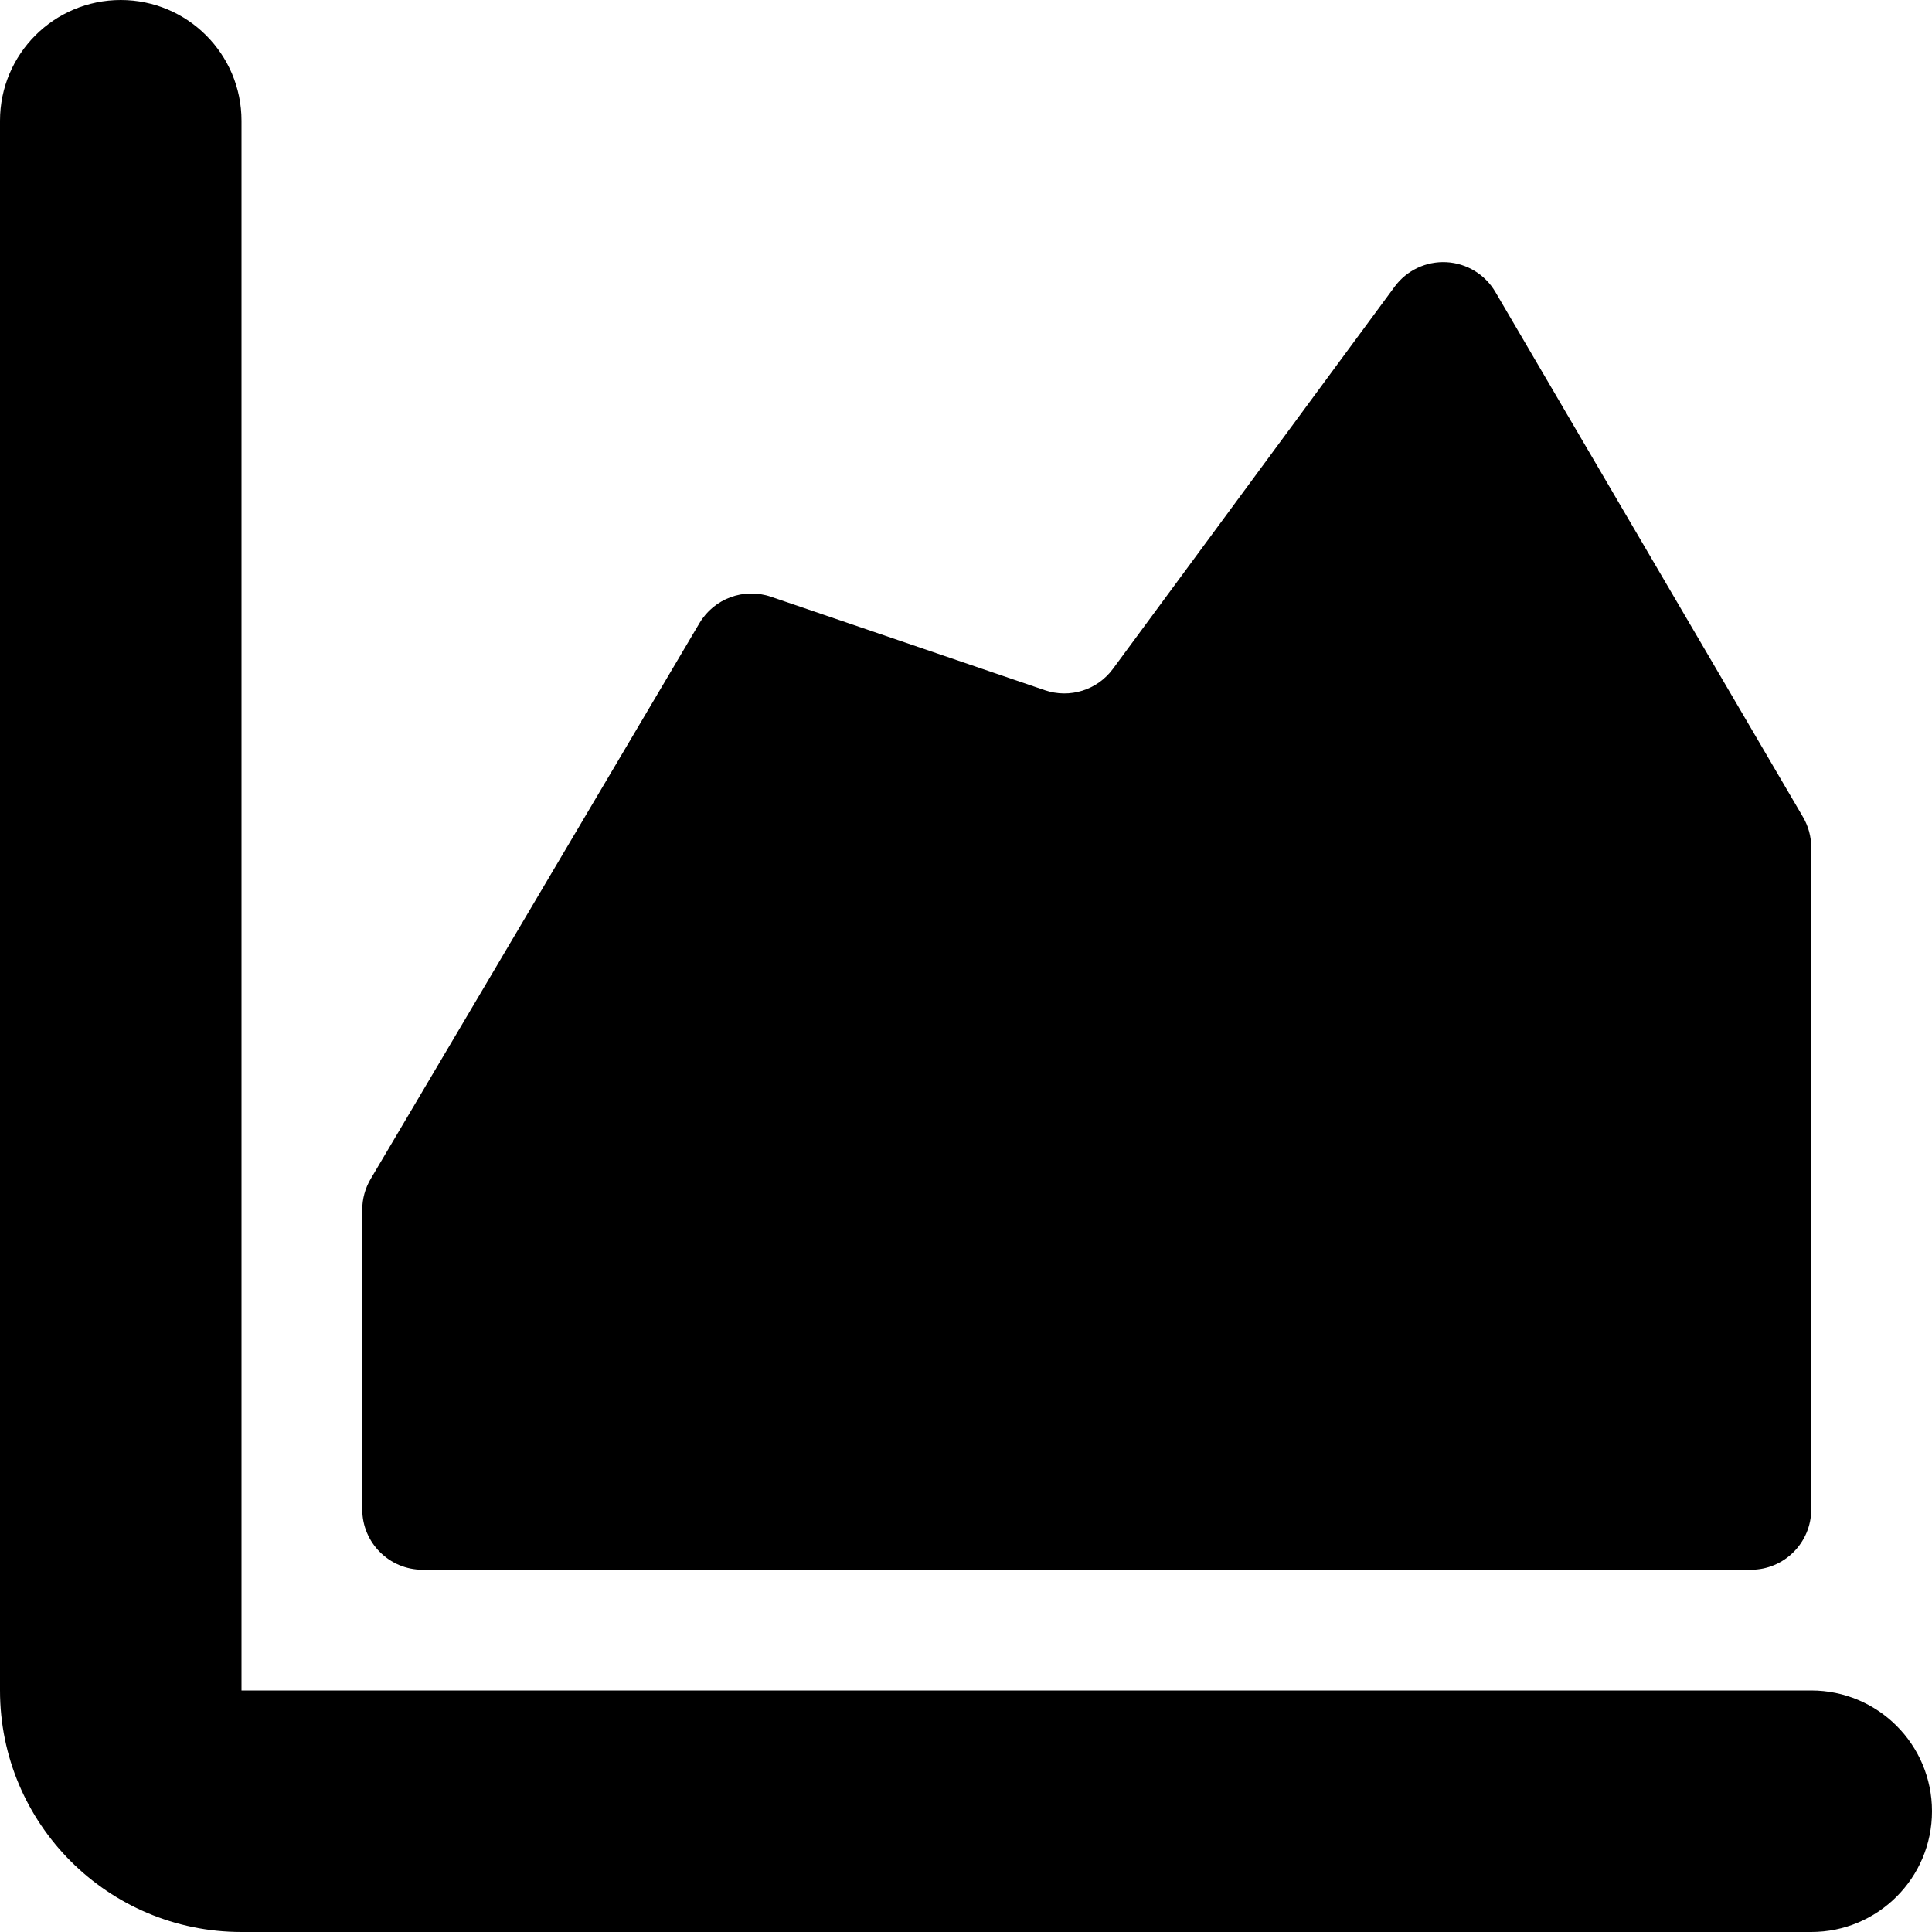
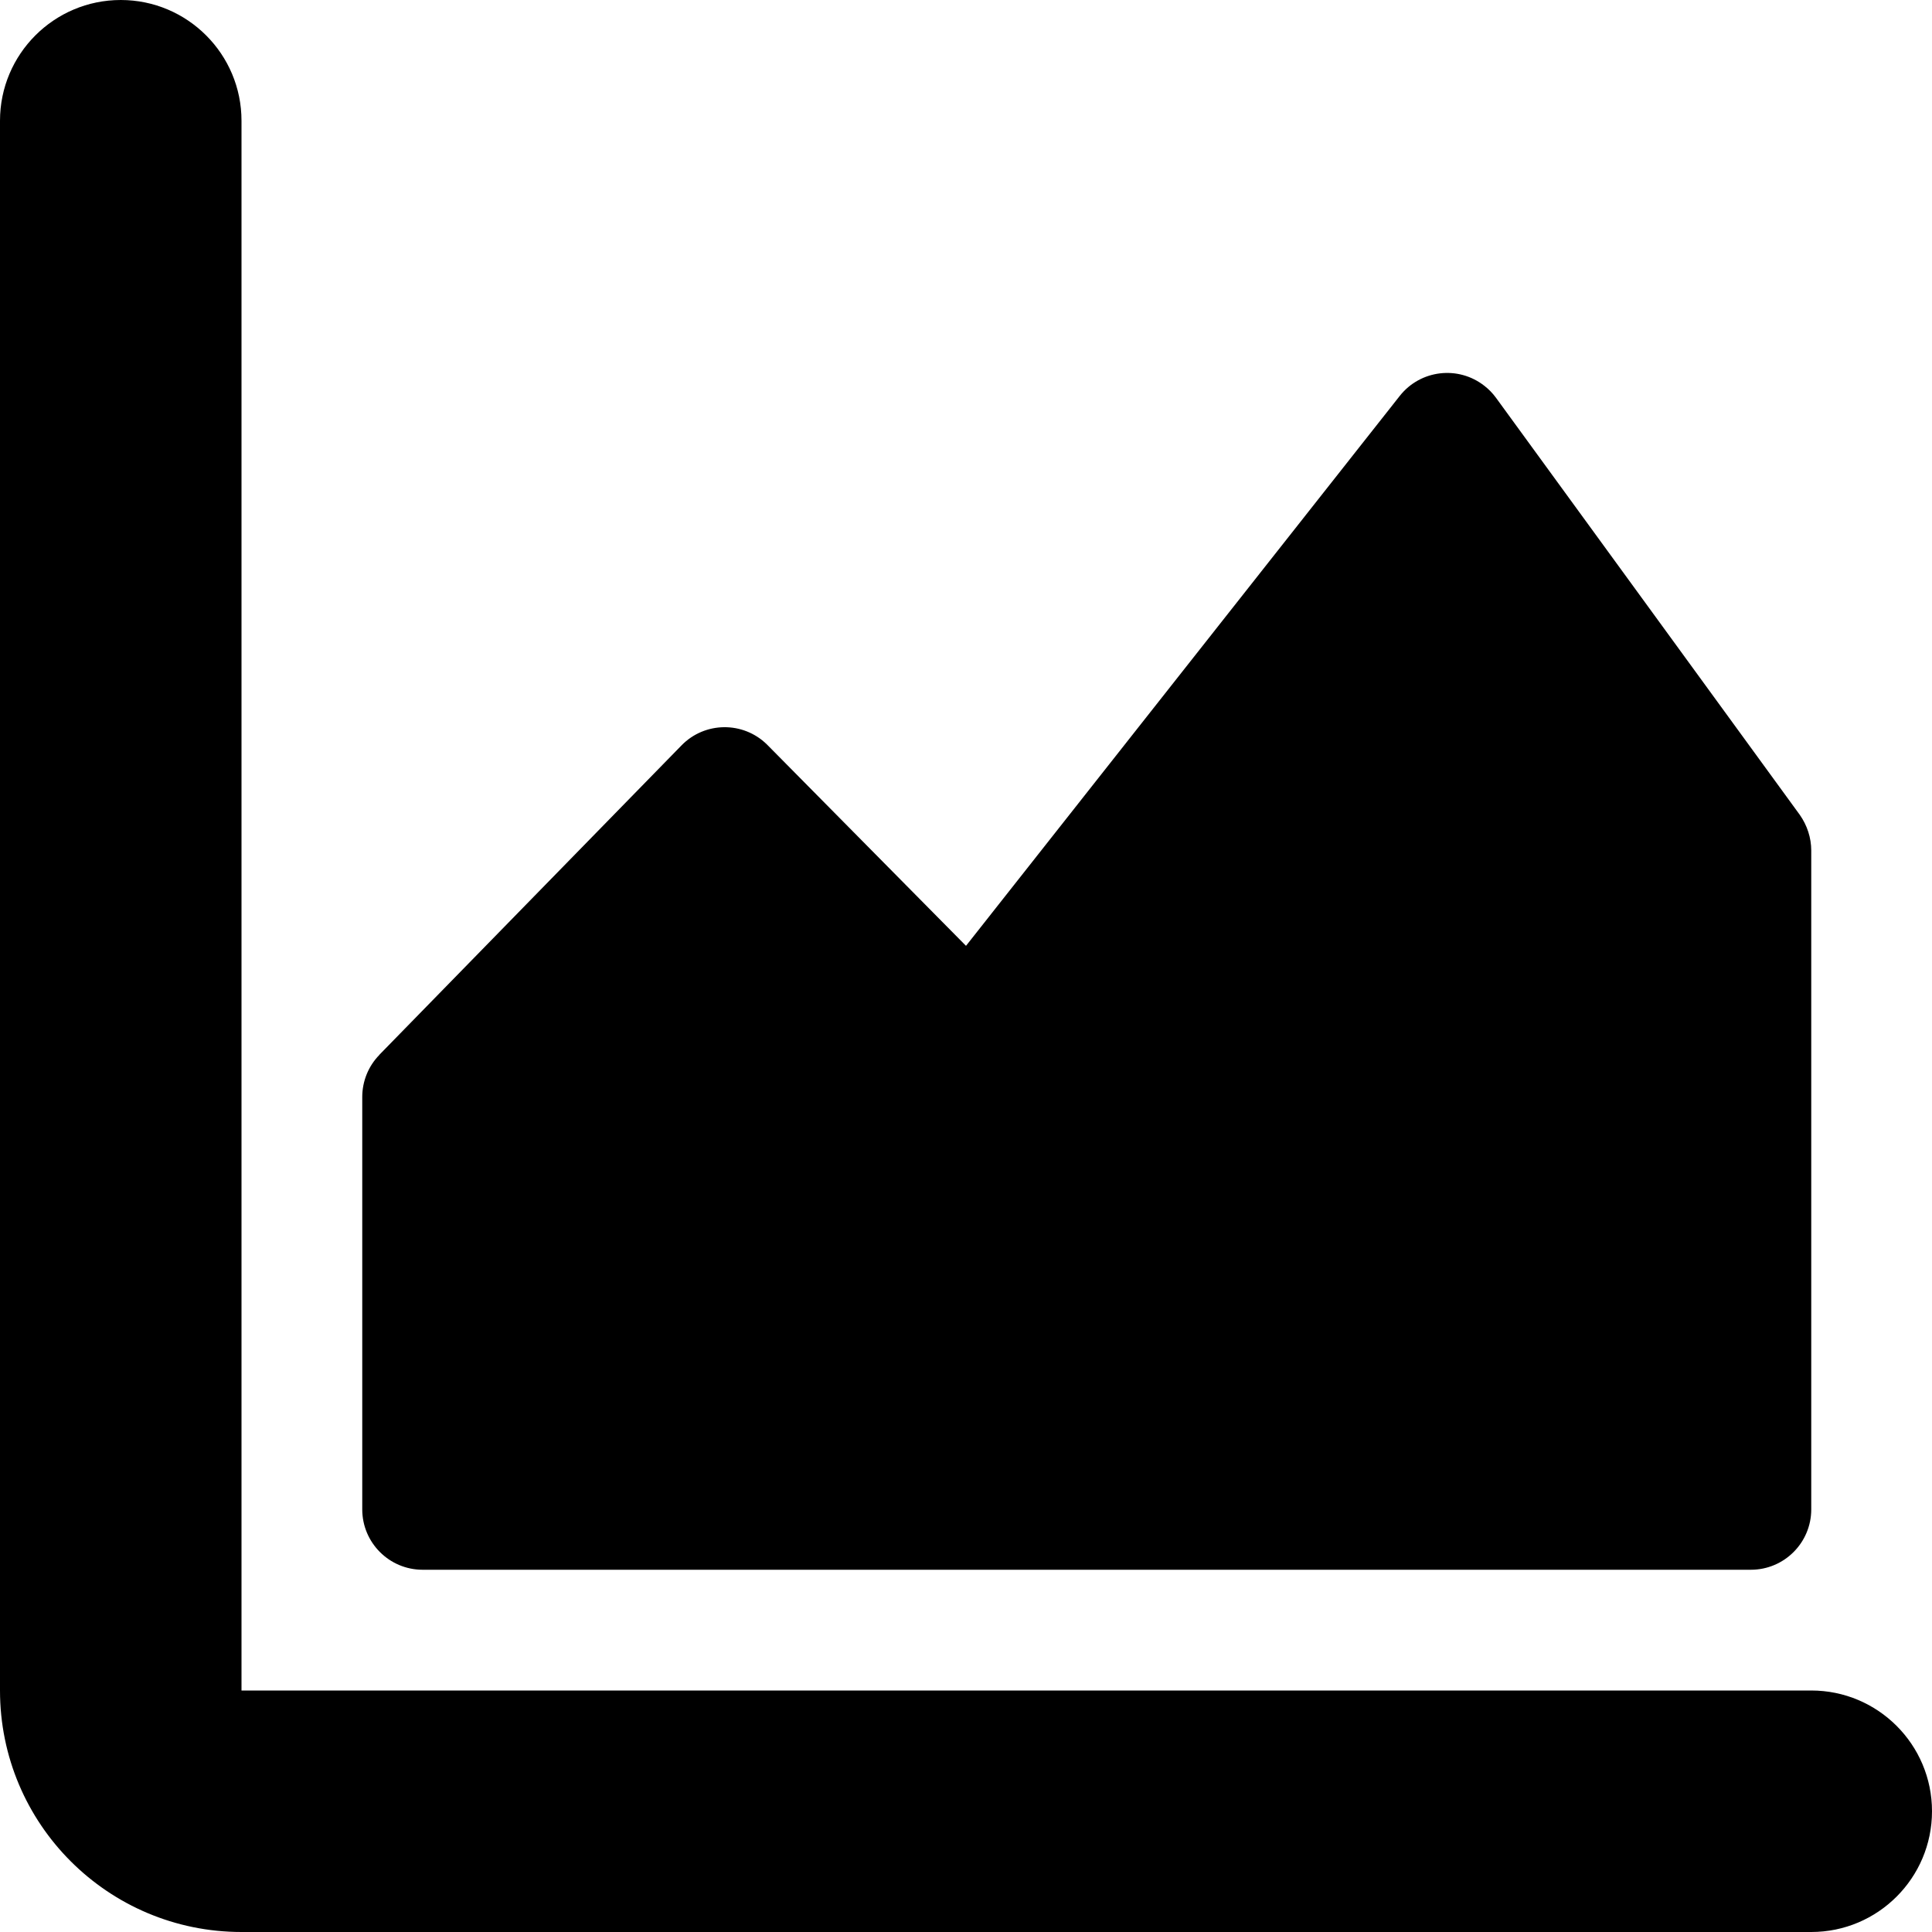
<svg xmlns="http://www.w3.org/2000/svg" width="16" height="16" viewBox="0 0 16 16">
-   <path d="M15 14a1 1 0 0 1 0 2H2a2 2 0 0 1-2-2V1a1 1 0 1 1 2 0v13h13zM3.07 9.763L5.793 5.16a.5.5 0 0 1 .592-.218l2.268.774a.5.5 0 0 0 .564-.177l2.333-3.165a.5.5 0 0 1 .834.044l2.547 4.347a.5.5 0 0 1 .069.253V12.5a.5.5 0 0 1-.5.5h-11a.5.5 0 0 1-.5-.5v-2.482a.5.5 0 0 1 .07-.255z" />
+   <path d="M15 14c.552 0 1 .448 1 1s-.448 1-1 1H2c-1.105 0-2-.895-2-2V1c0-.552.448-1 1-1s1 .448 1 1v13h13zM3.142 8.735l2.502-2.562c.193-.198.51-.201.707-.008.002.002.004.004.006.006L8 7.833l3.592-4.554c.171-.217.485-.254.702-.083.036.028.068.061.095.098l2.516 3.454C14.966 6.835 15 6.938 15 7.044V12.5c0 .276-.224.5-.5.5h-11c-.276 0-.5-.224-.5-.5V9.085c0-.131.051-.256.142-.349z" />
</svg>
